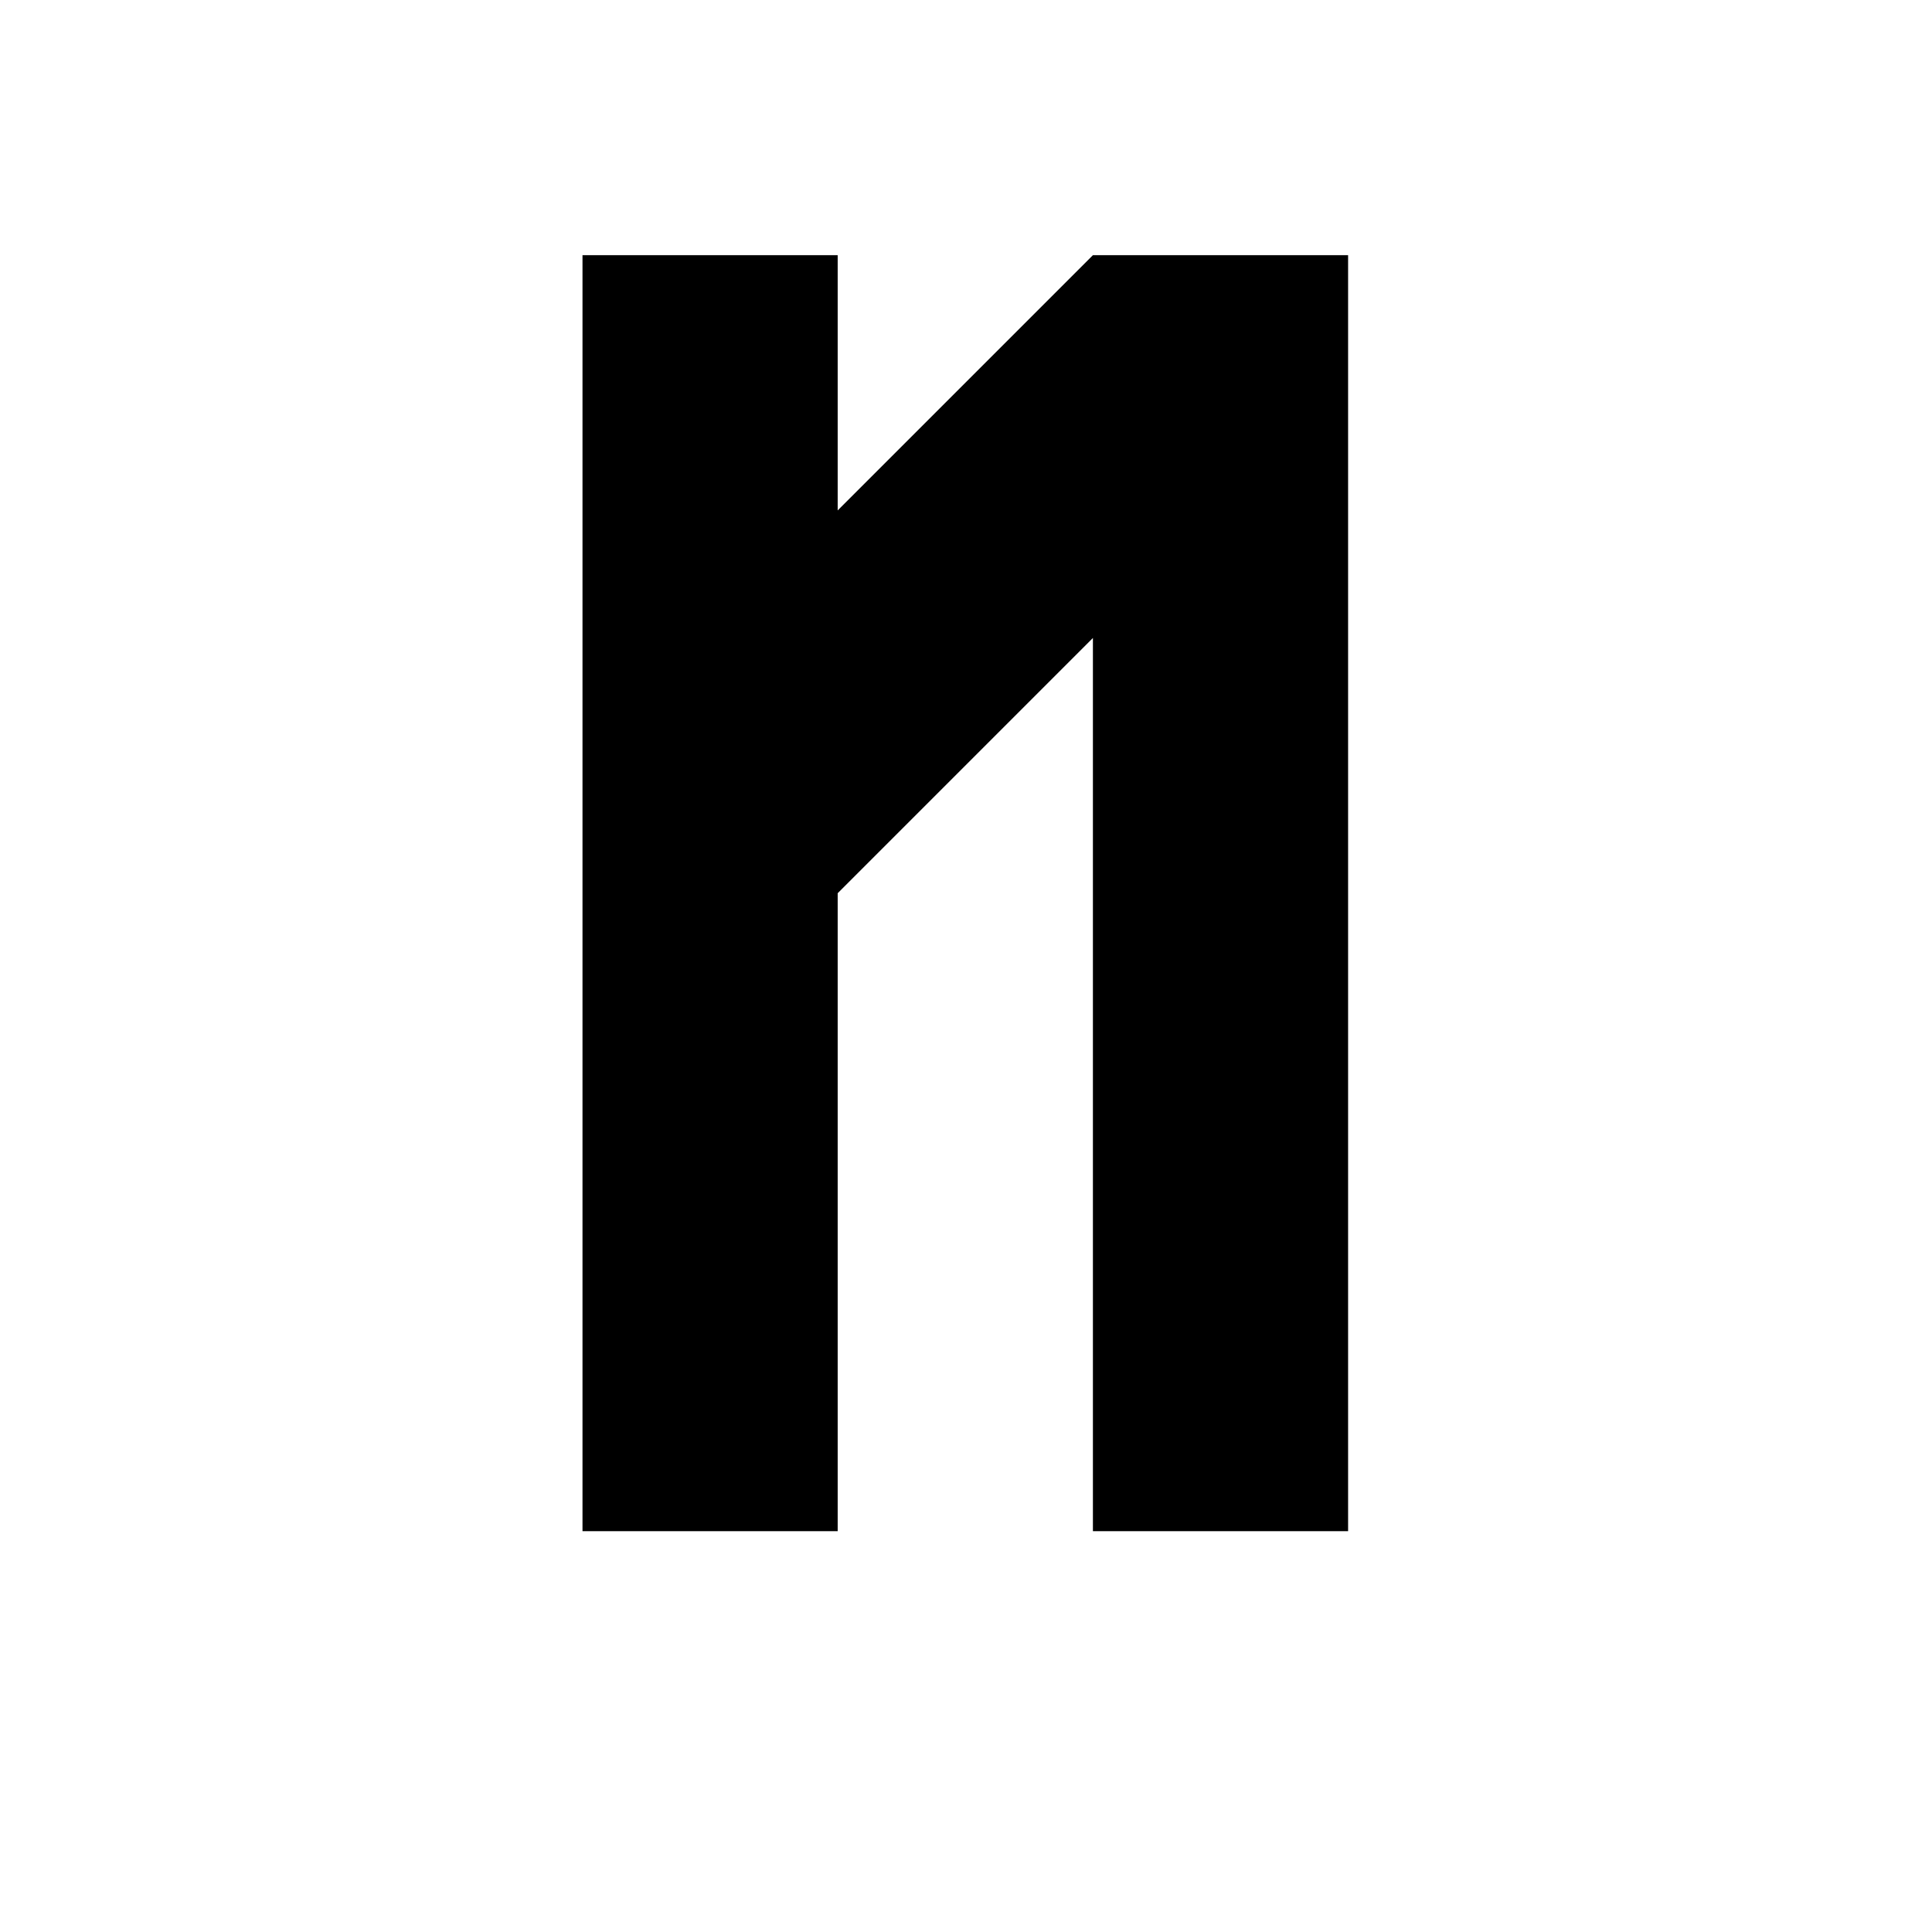
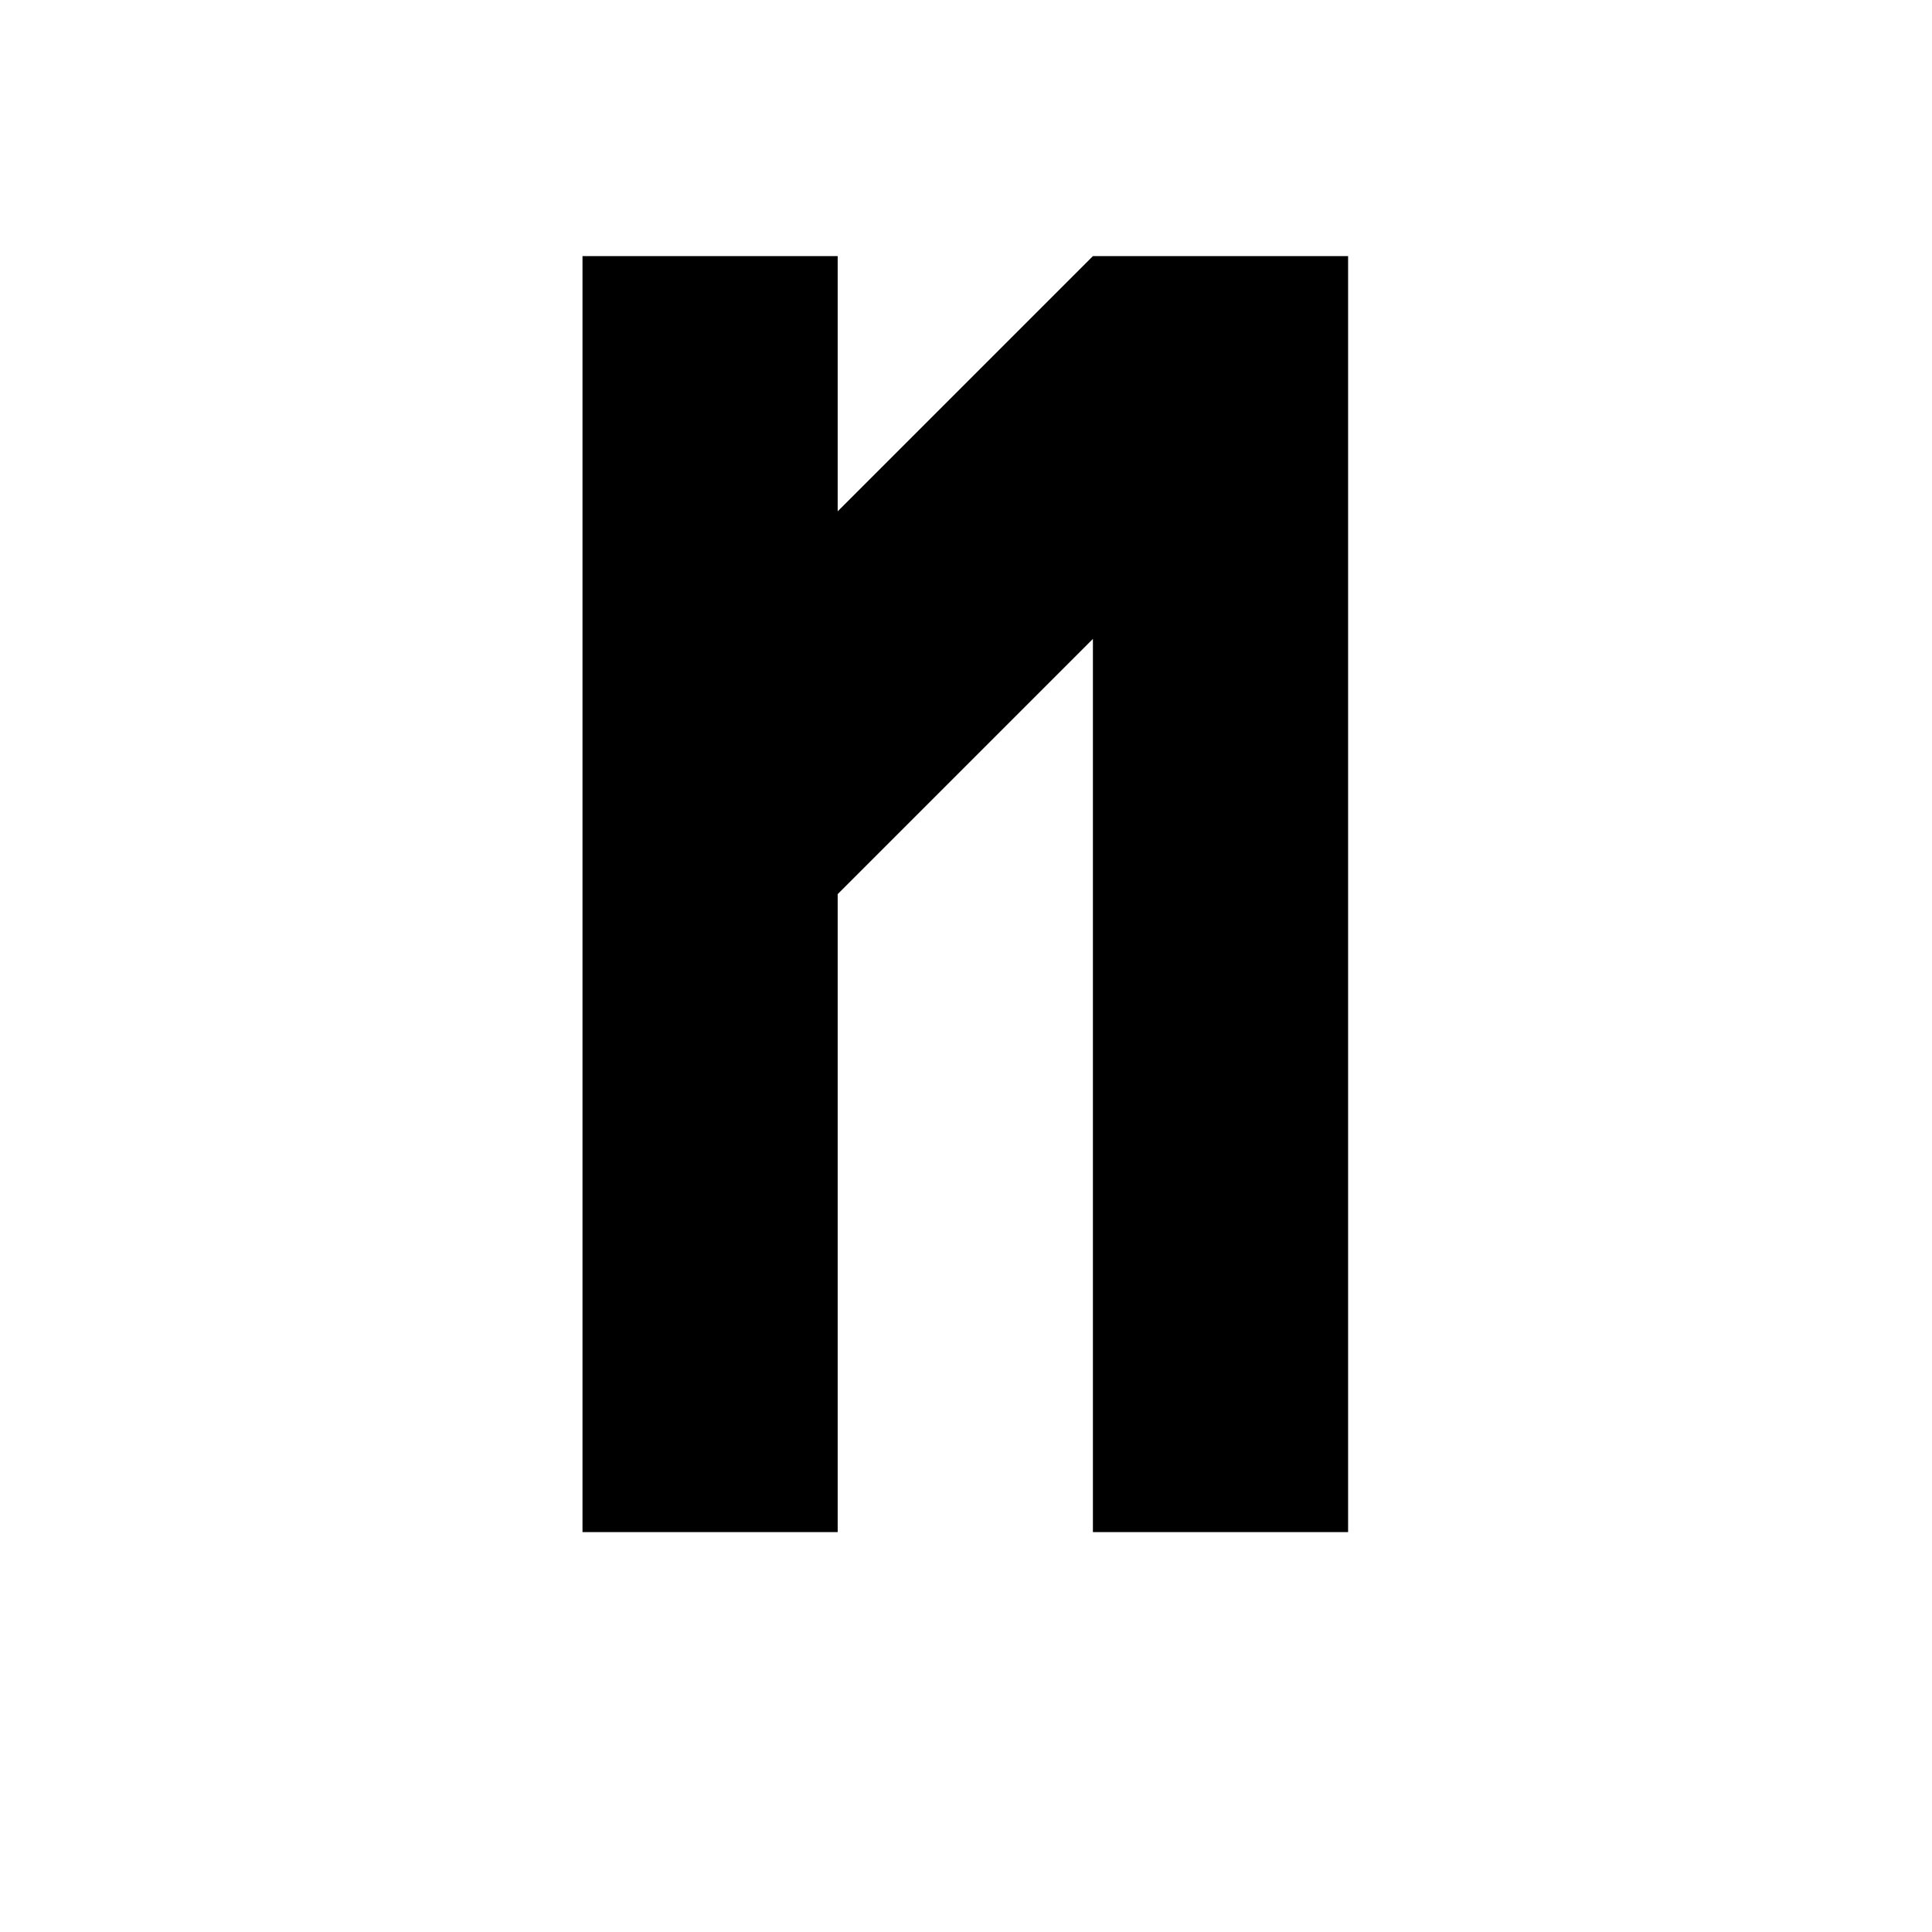
<svg xmlns="http://www.w3.org/2000/svg" viewBox="0 0 512 512" width="512" height="512">
-   <g transform="matrix(0.512,0,0,-0.512,139.008,405.783)">
+   <g transform="matrix(0.512,0,0,-0.512,139.008,406.025)">
    <path d="M294.189 660.461 162.083 528.355V660.461H30.0V0.0H162.083V330.219L294.189 462.325V0.0H426.272V660.461Z" fill="#000000" />
  </g>
</svg>
